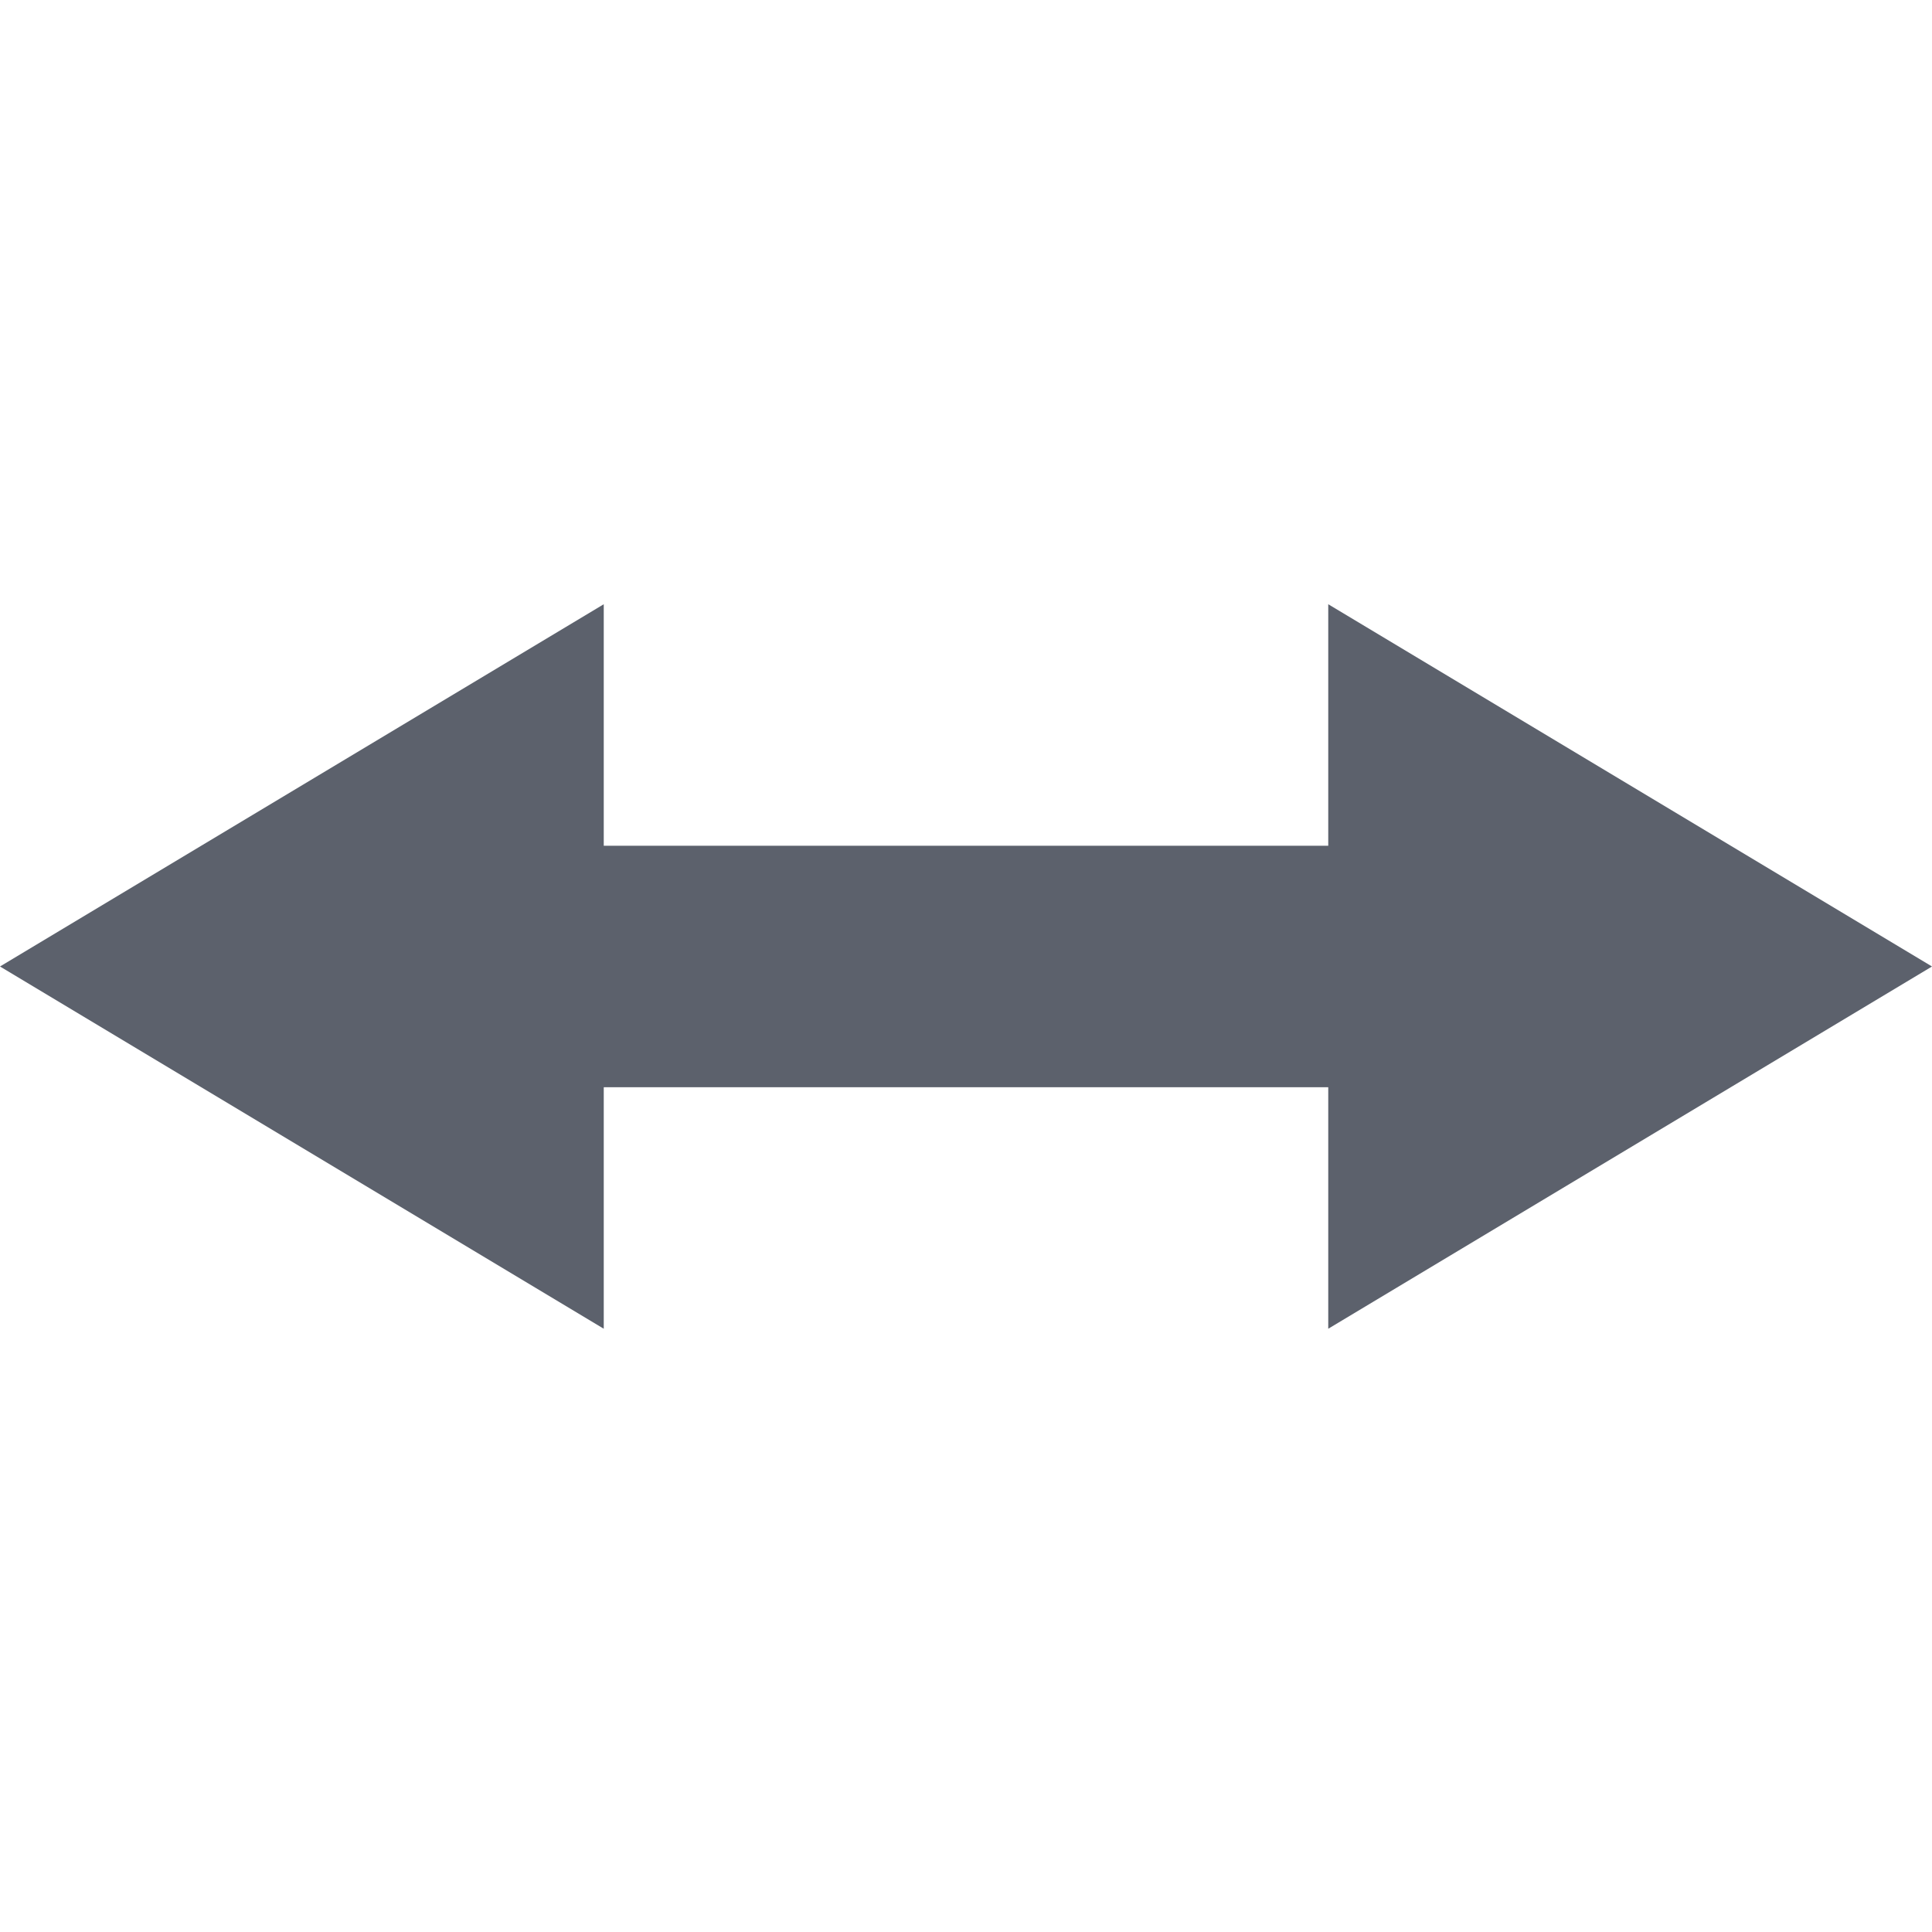
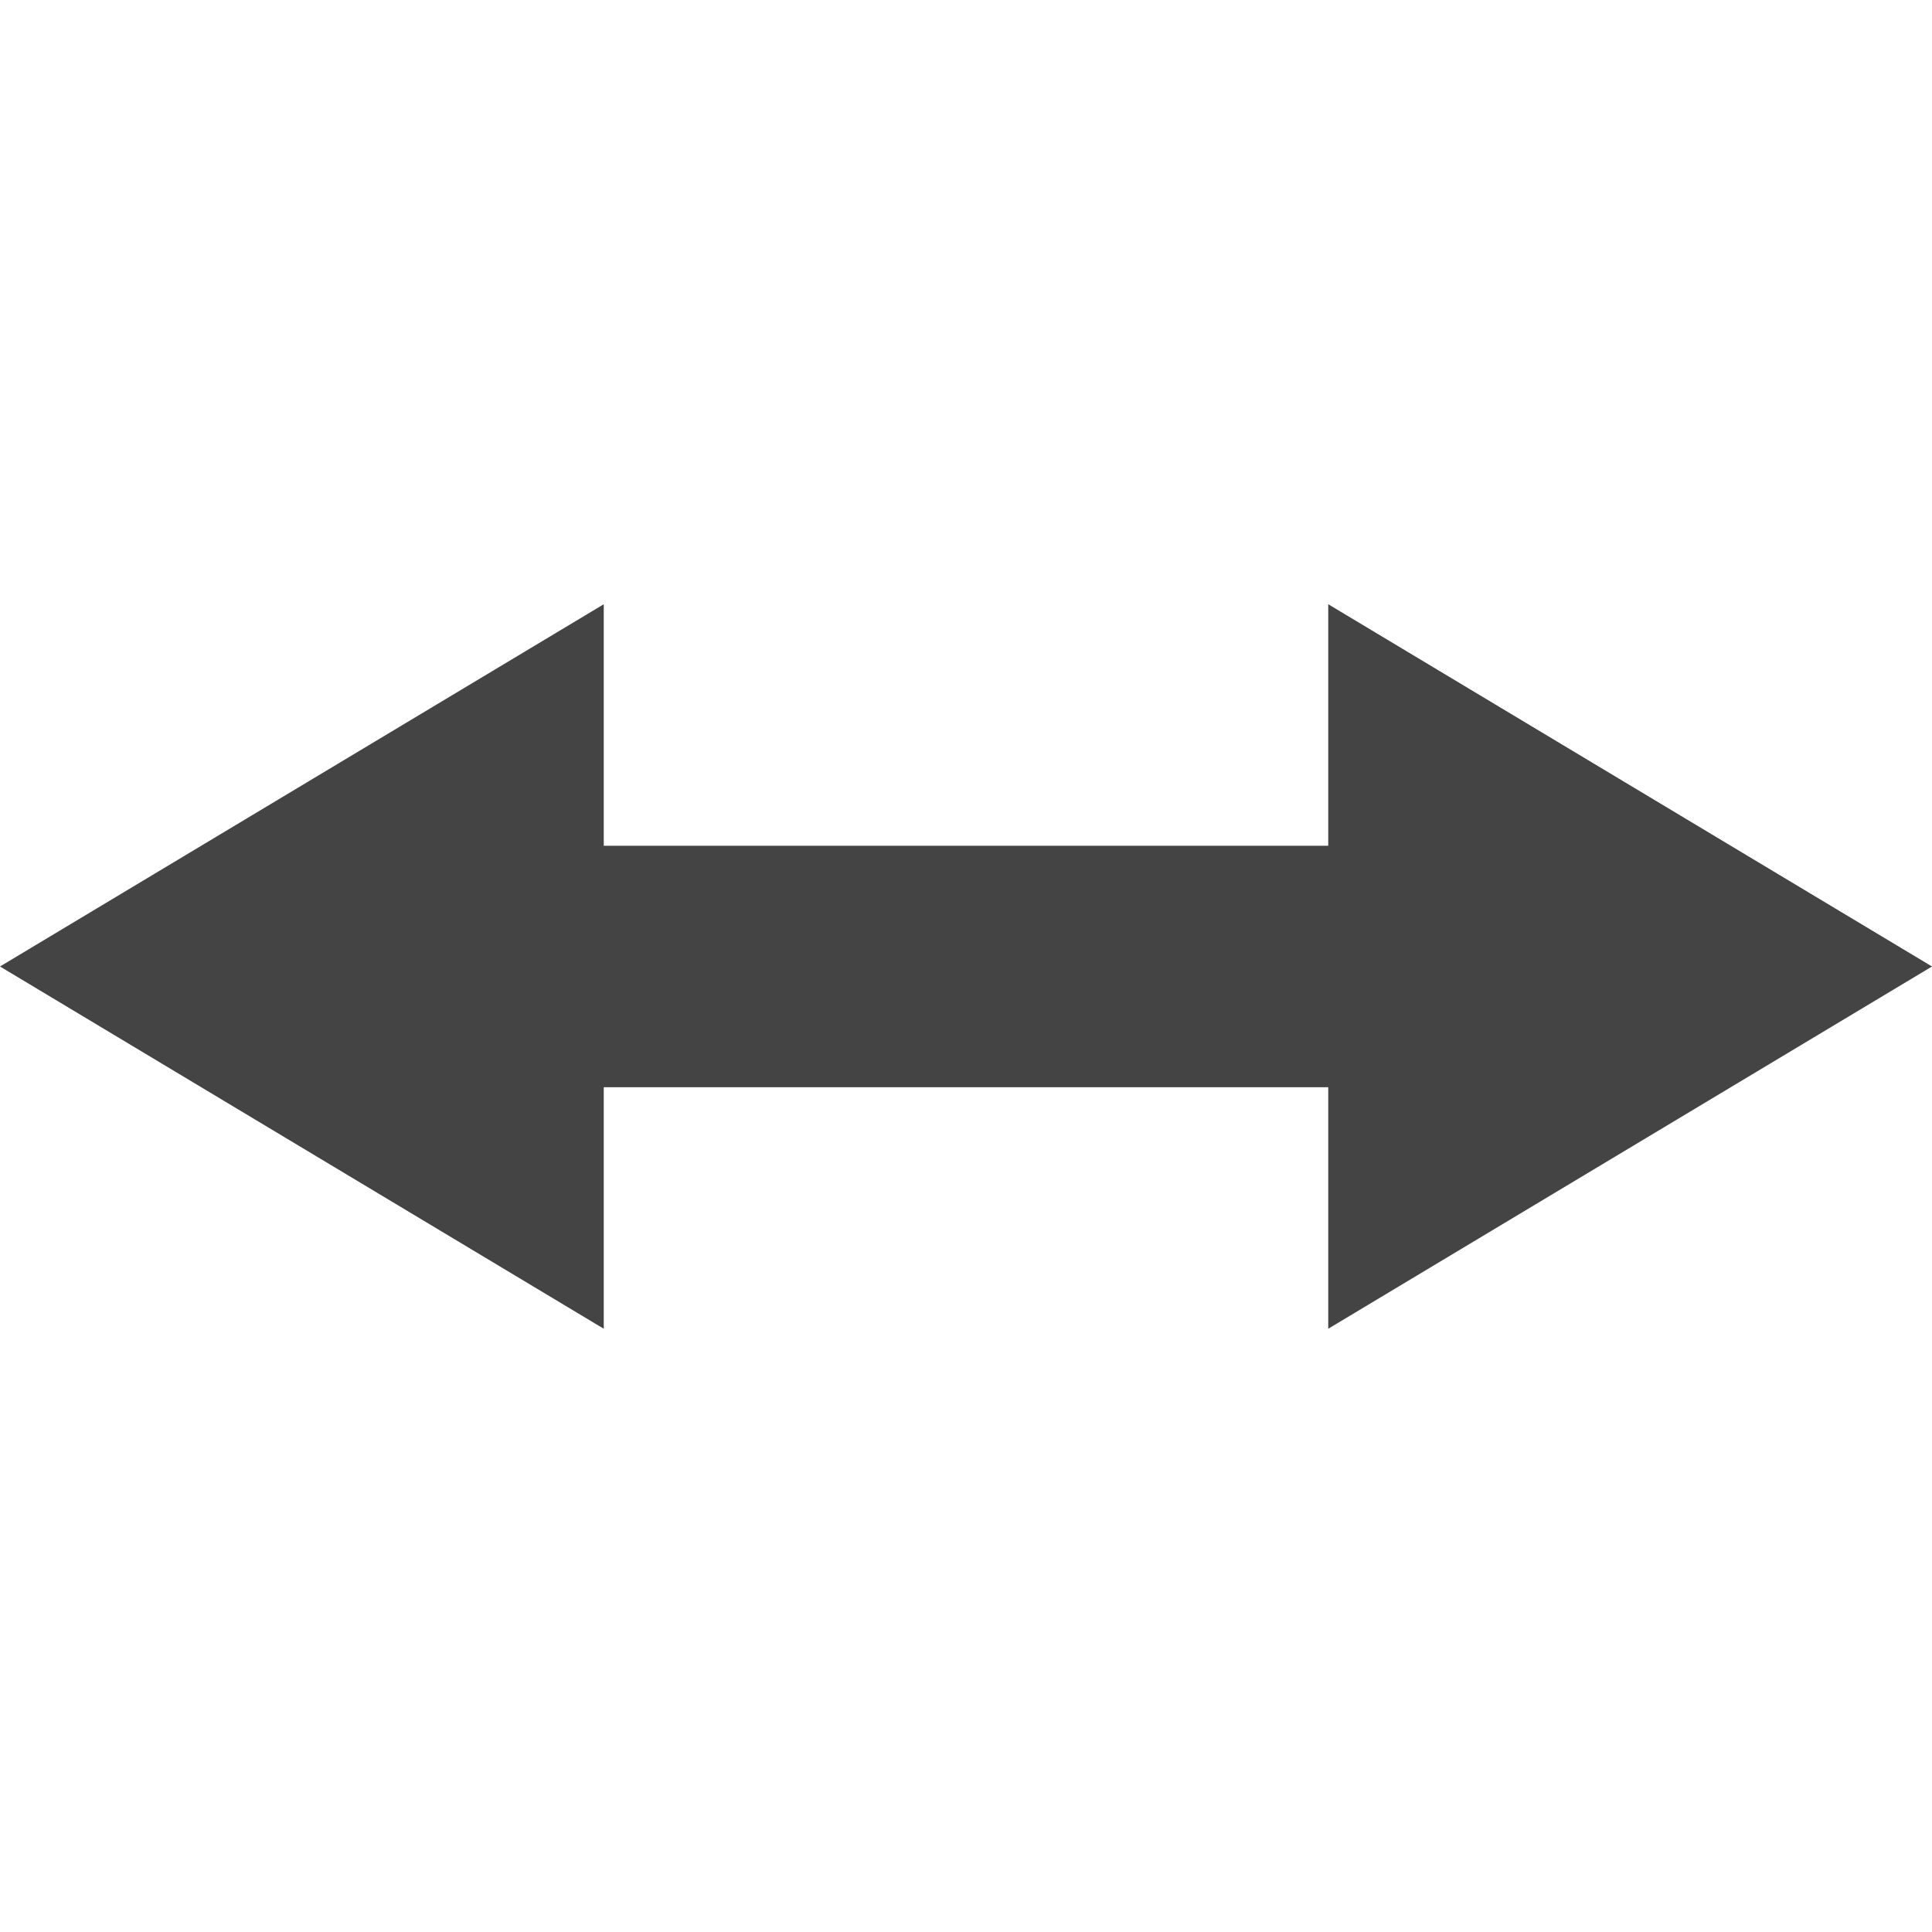
<svg xmlns="http://www.w3.org/2000/svg" width="16" height="16" viewBox="0 0 16 16">
  <defs>
    <style id="current-color-scheme" type="text/css">
-    .ColorScheme-Text { color:#5c616c; } .ColorScheme-Highlight { color:#5294e2; }
+    .ColorScheme-Text { color:#444444; } .ColorScheme-Highlight { color:#4285f4; }
  </style>
  </defs>
  <path style="fill:currentColor" class="ColorScheme-Text" d="M 5 5.004 L 0 8.004 L 5 11.004 L 5 9.004 L 11 9.004 L 11 11.004 L 16 8.004 L 11 5.004 L 11 7.004 L 5 7.004 L 5 5.004 z" />
</svg>
